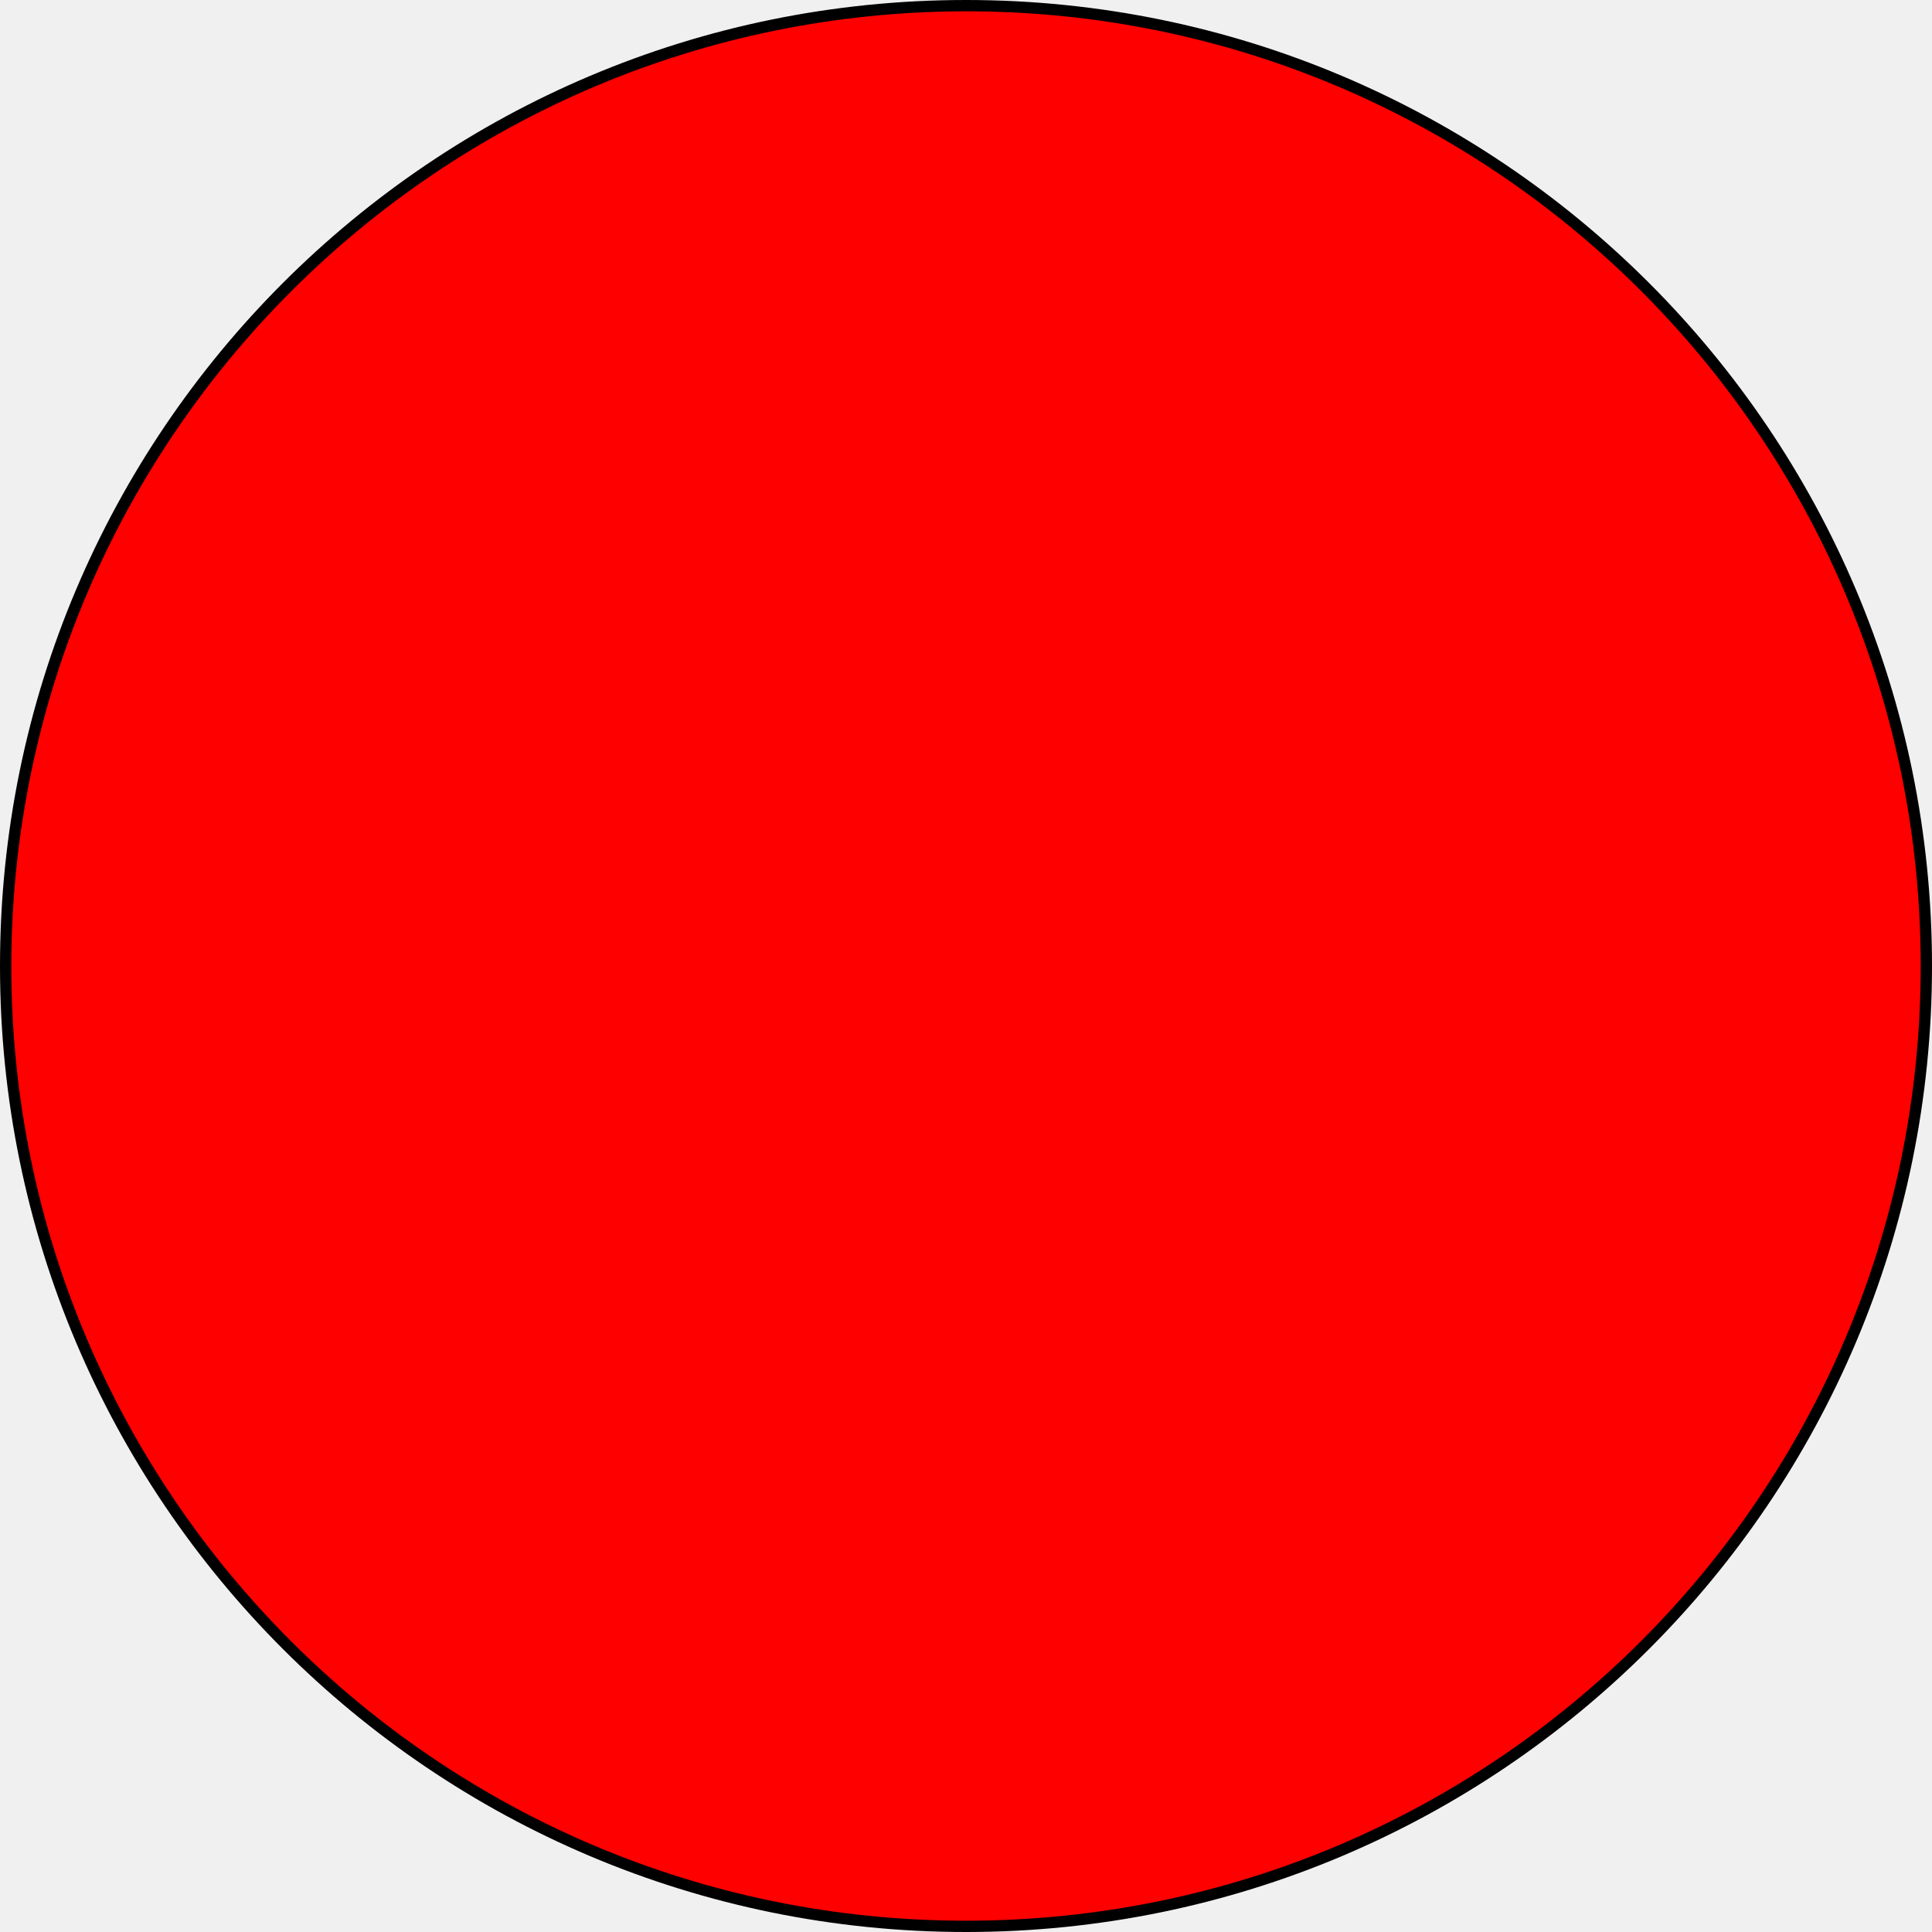
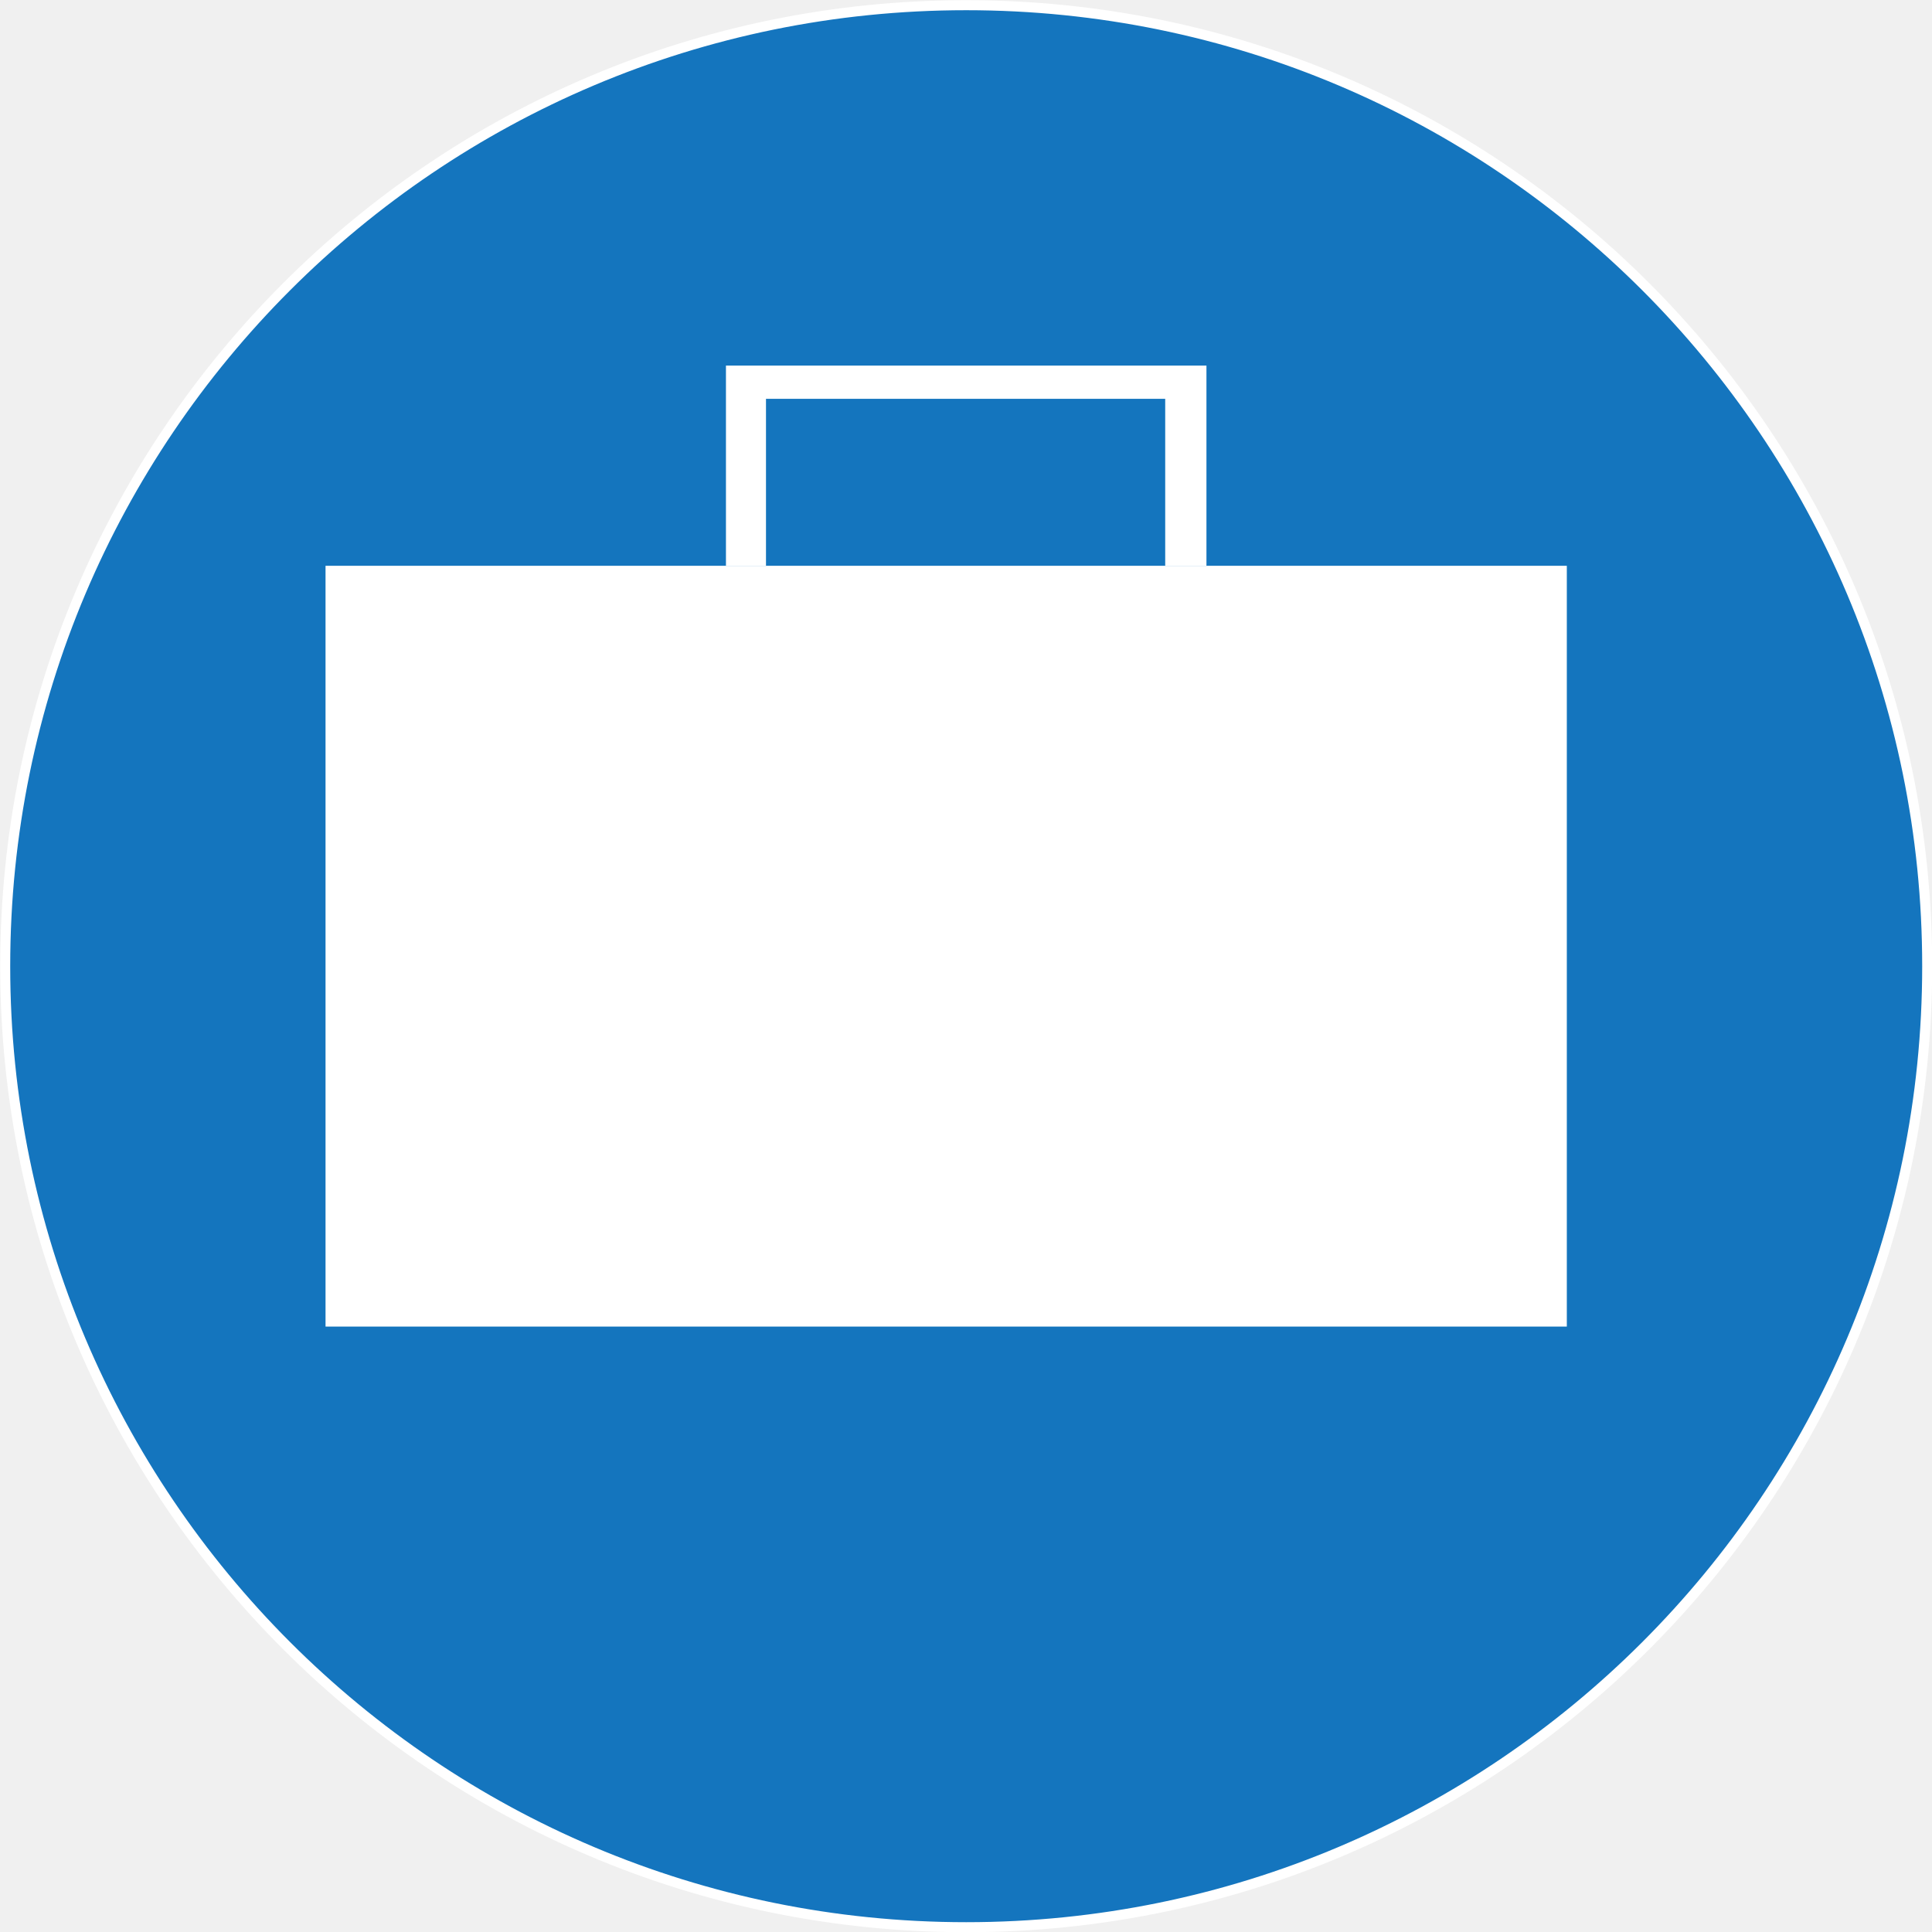
- <svg xmlns="http://www.w3.org/2000/svg" viewBox="0 0 171 171">
+ <svg xmlns="http://www.w3.org/2000/svg" viewBox="0 0 48.25 48.25">
  <defs>
-     <style>.cls-1{fill:red;}</style>
+     <style>.cls-1{fill:#1475be;stroke:#fff;stroke-miterlimit:10;stroke-width:0.25px;}.cls-2{fill:#fff;}</style>
  </defs>
  <g id="Layer_2" data-name="Layer 2">
    <g id="Layer_1-2" data-name="Layer 1">
-       <circle class="cls-1" cx="85.5" cy="85.5" r="85" />
-       <path d="M85.5,1A84.5,84.5,0,1,1,1,85.5,84.6,84.6,0,0,1,85.5,1m0-1A85.5,85.5,0,1,0,171,85.5,85.5,85.5,0,0,0,85.5,0Z" />
+       <circle class="cls-1" cx="24.13" cy="24.13" r="24" />
+       <polygon class="cls-2" points="39.13 33.13 8.13 33.13 8.13 14.13 18.21 14.13 39.13 14.13 39.13 33.13" />
+       <polyline class="cls-2" points="18.13 14.13 18.13 9.13 30.13 9.13 30.13 14.13 29.1 14.13 29.1 9.96 19.13 9.96 19.13 14.13" />
    </g>
  </g>
</svg>
